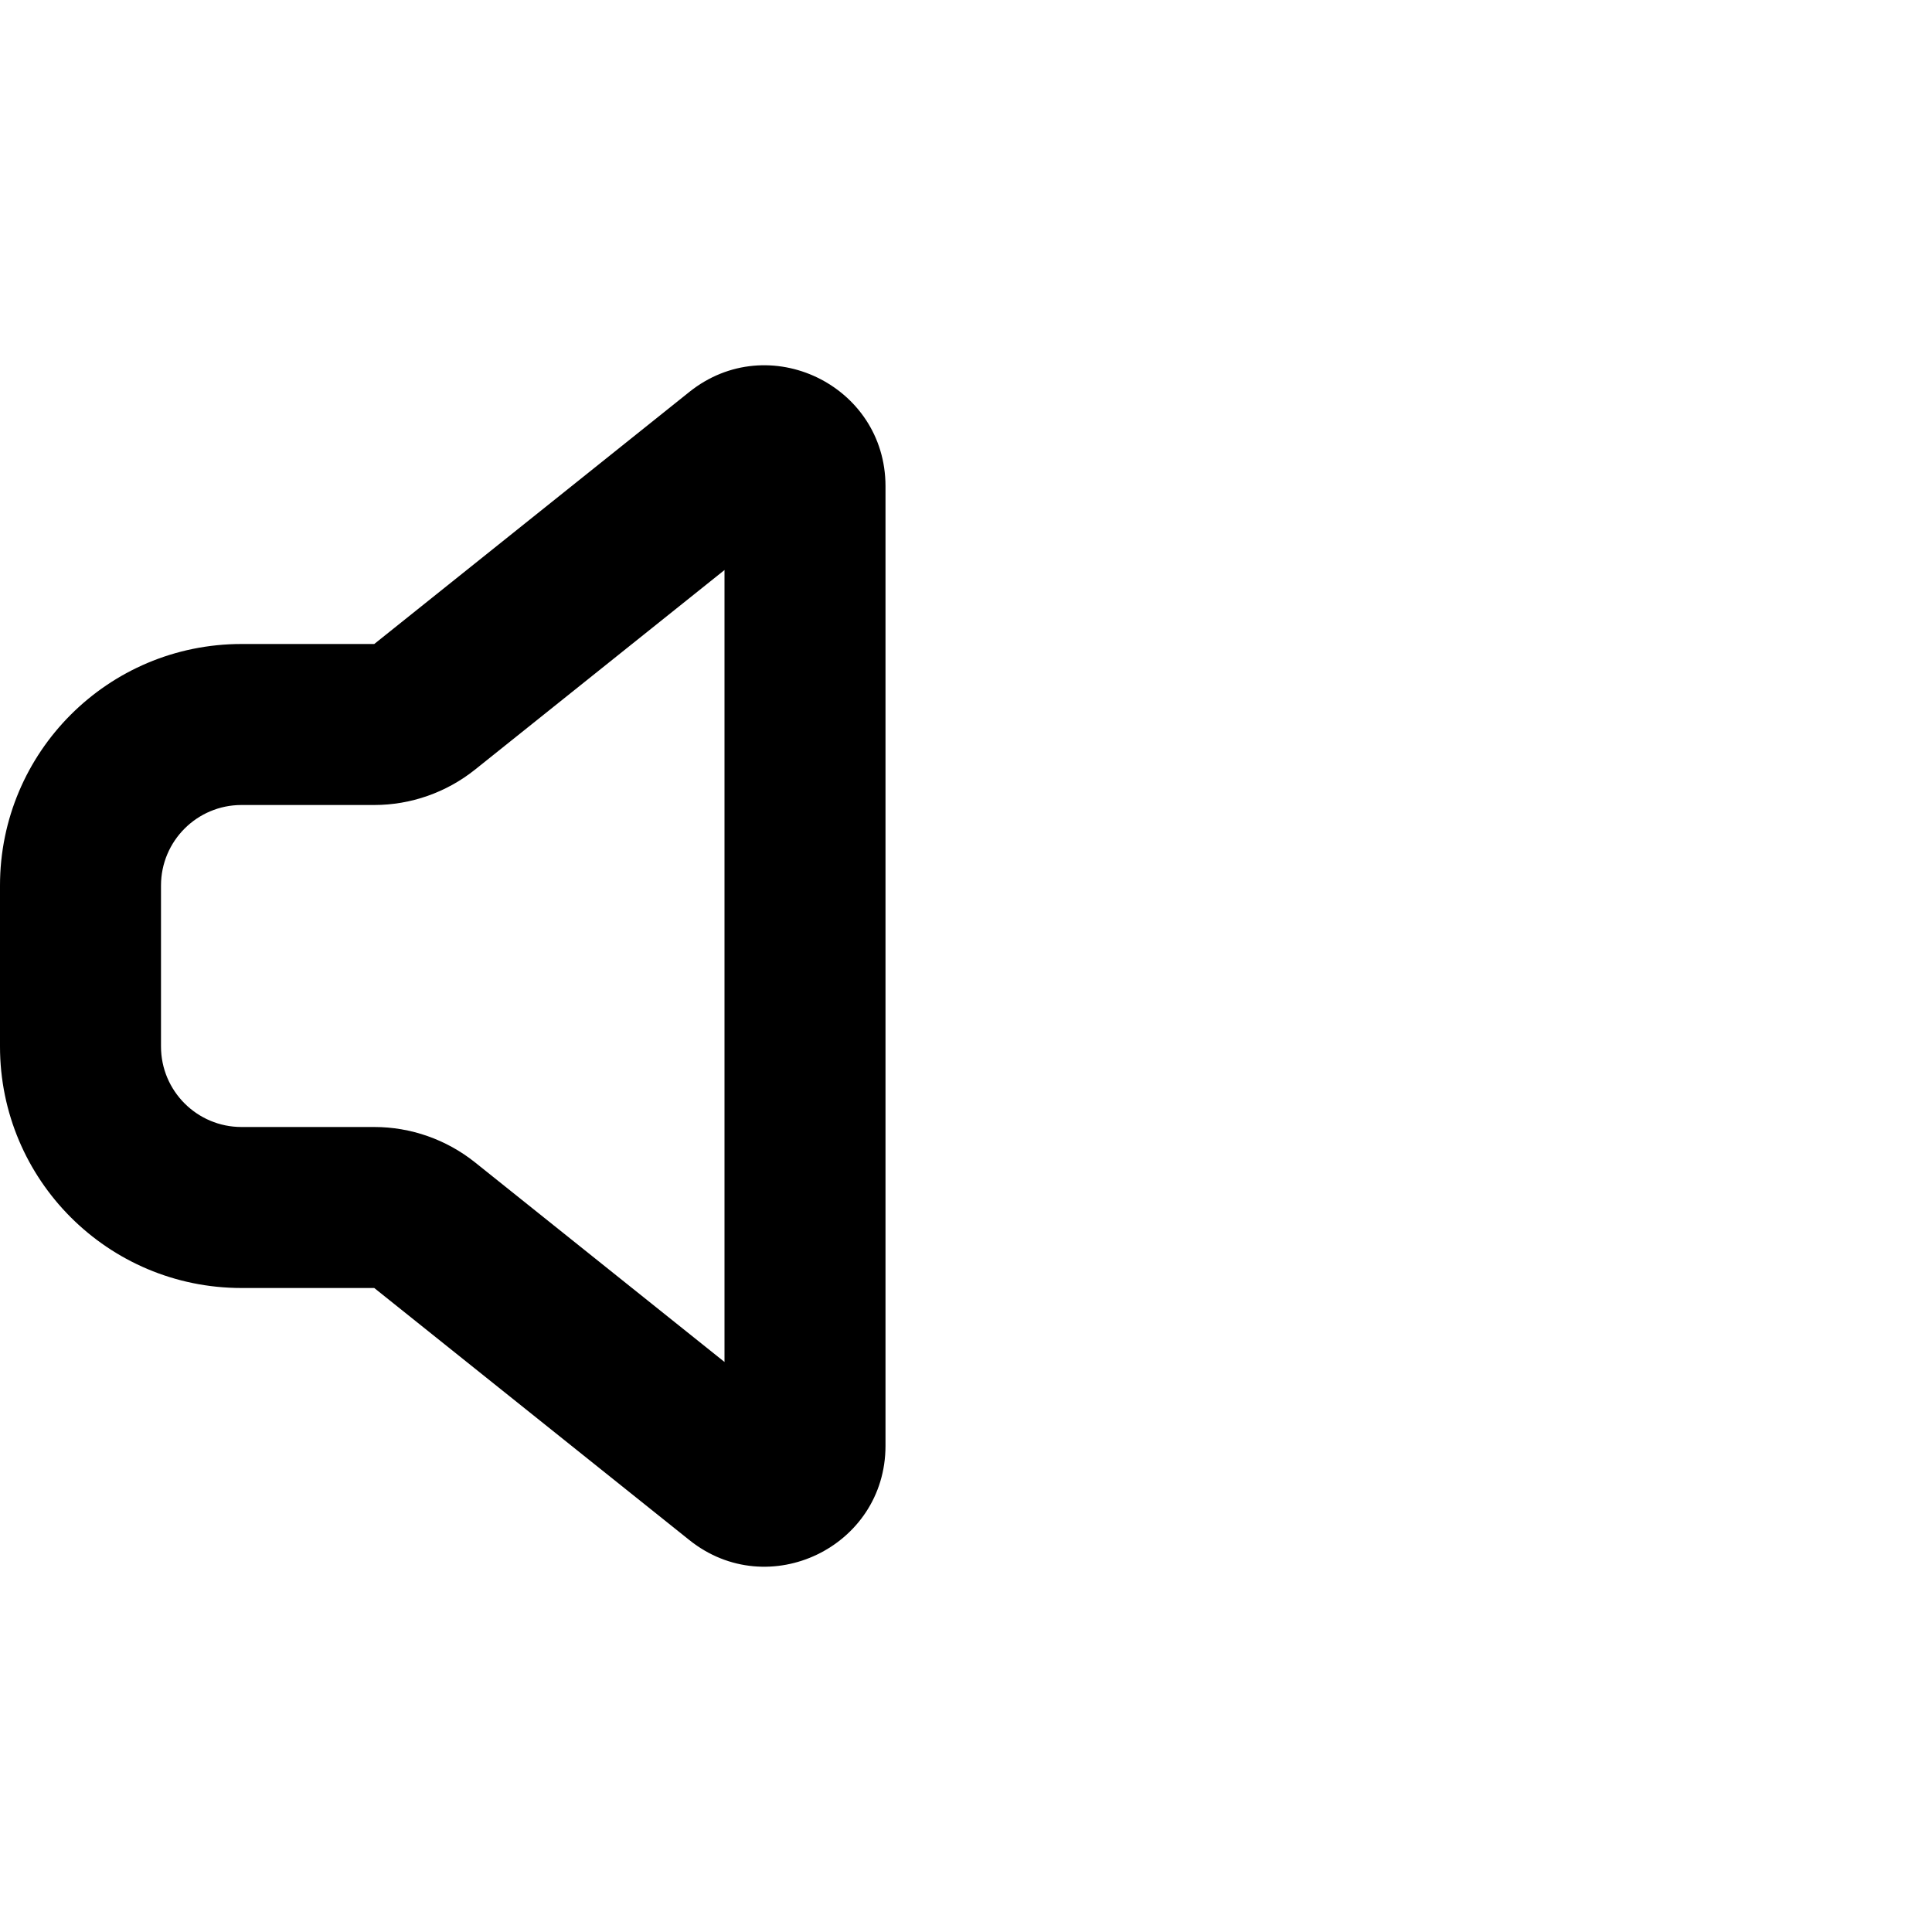
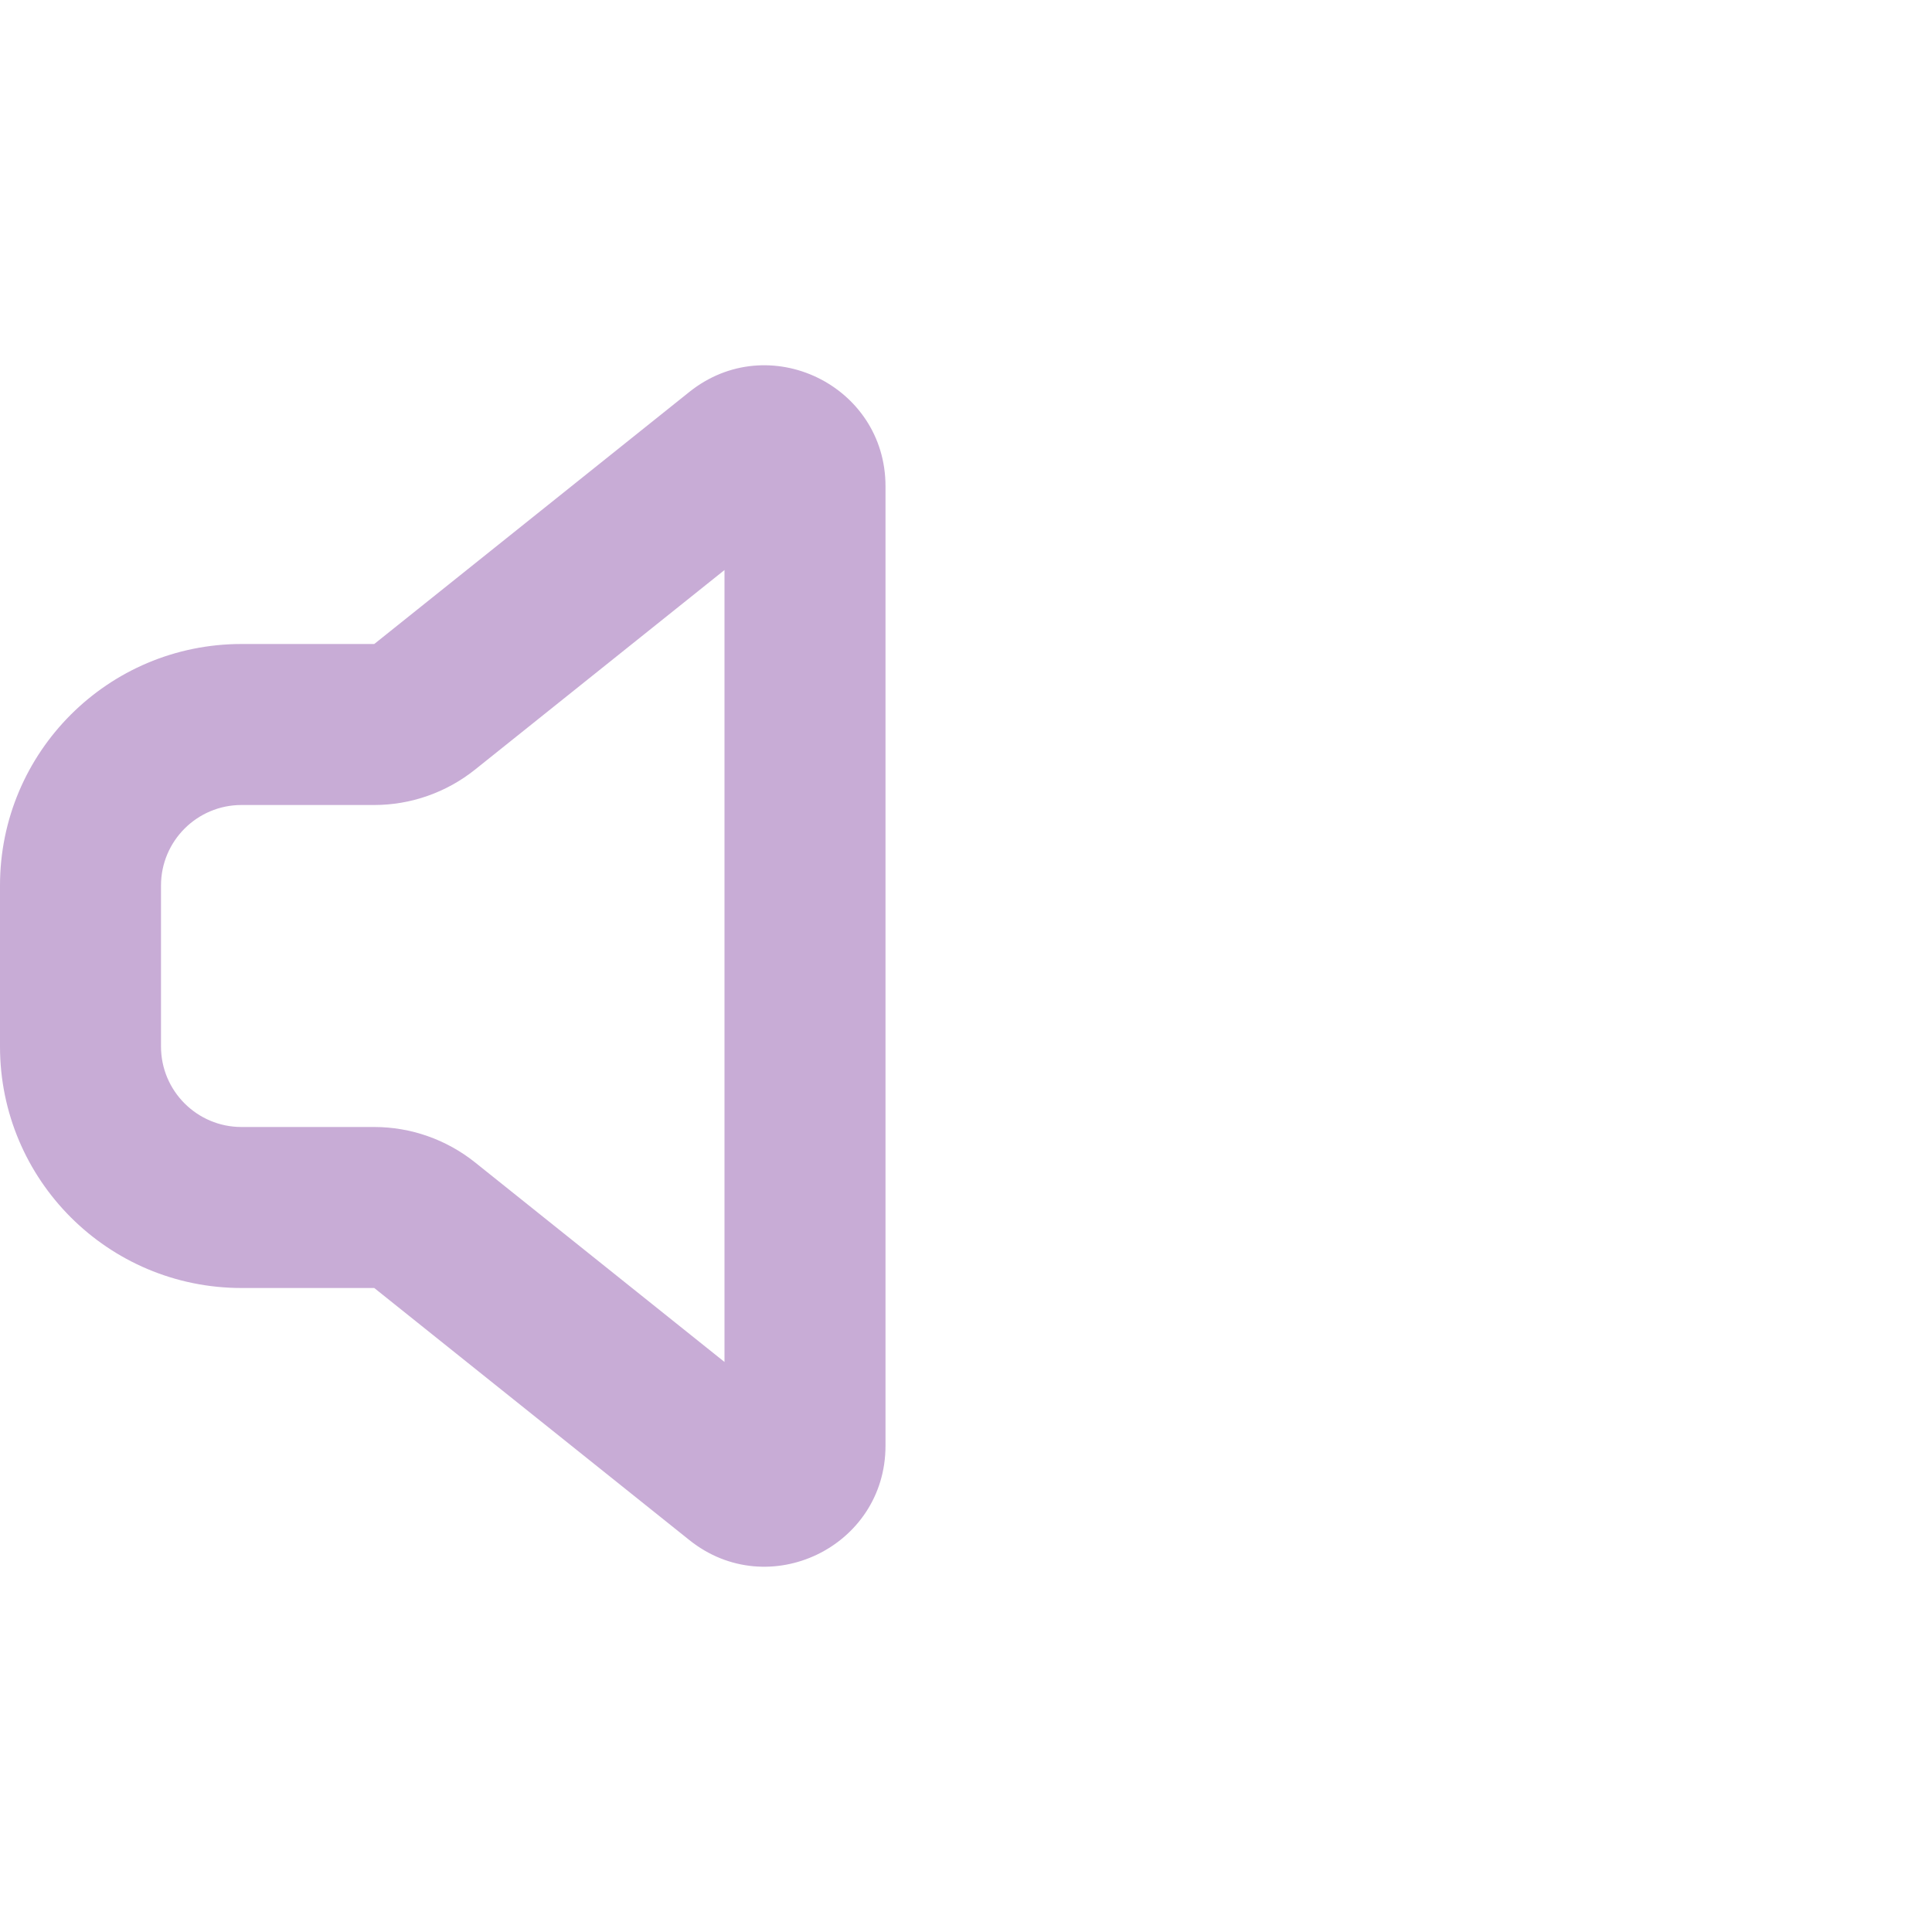
- <svg xmlns="http://www.w3.org/2000/svg" width="800px" height="800px" viewBox="0 0 24 24" fill="none">
-   <path fill-rule="evenodd" clip-rule="evenodd" d="M8.563 4.869C9.545 4.083 11 4.783 11 6.04V17.96C11 19.217 9.545 19.917 8.563 19.131L4.649 16H3C1.343 16 0 14.657 0 13V11C0 9.343 1.343 8 3 8H4.649L8.563 4.869ZM9 7.081L5.899 9.562C5.544 9.845 5.103 10 4.649 10H3C2.448 10 2 10.448 2 11V13C2 13.552 2.448 14 3 14H4.649C5.103 14 5.544 14.155 5.899 14.438L9 16.919V7.081Z" fill="#000000" />
+ <svg xmlns="http://www.w3.org/2000/svg" width="35px" height="35px" viewBox="0 0 24 24" fill="none">
+   <path fill-rule="evenodd" clip-rule="evenodd" d="M8.563 4.869C9.545 4.083 11 4.783 11 6.04V17.96C11 19.217 9.545 19.917 8.563 19.131L4.649 16H3C1.343 16 0 14.657 0 13V11C0 9.343 1.343 8 3 8H4.649L8.563 4.869ZM9 7.081L5.899 9.562C5.544 9.845 5.103 10 4.649 10H3C2.448 10 2 10.448 2 11V13C2 13.552 2.448 14 3 14H4.649C5.103 14 5.544 14.155 5.899 14.438L9 16.919V7.081Z" fill="#C8ACD6" />
</svg>
